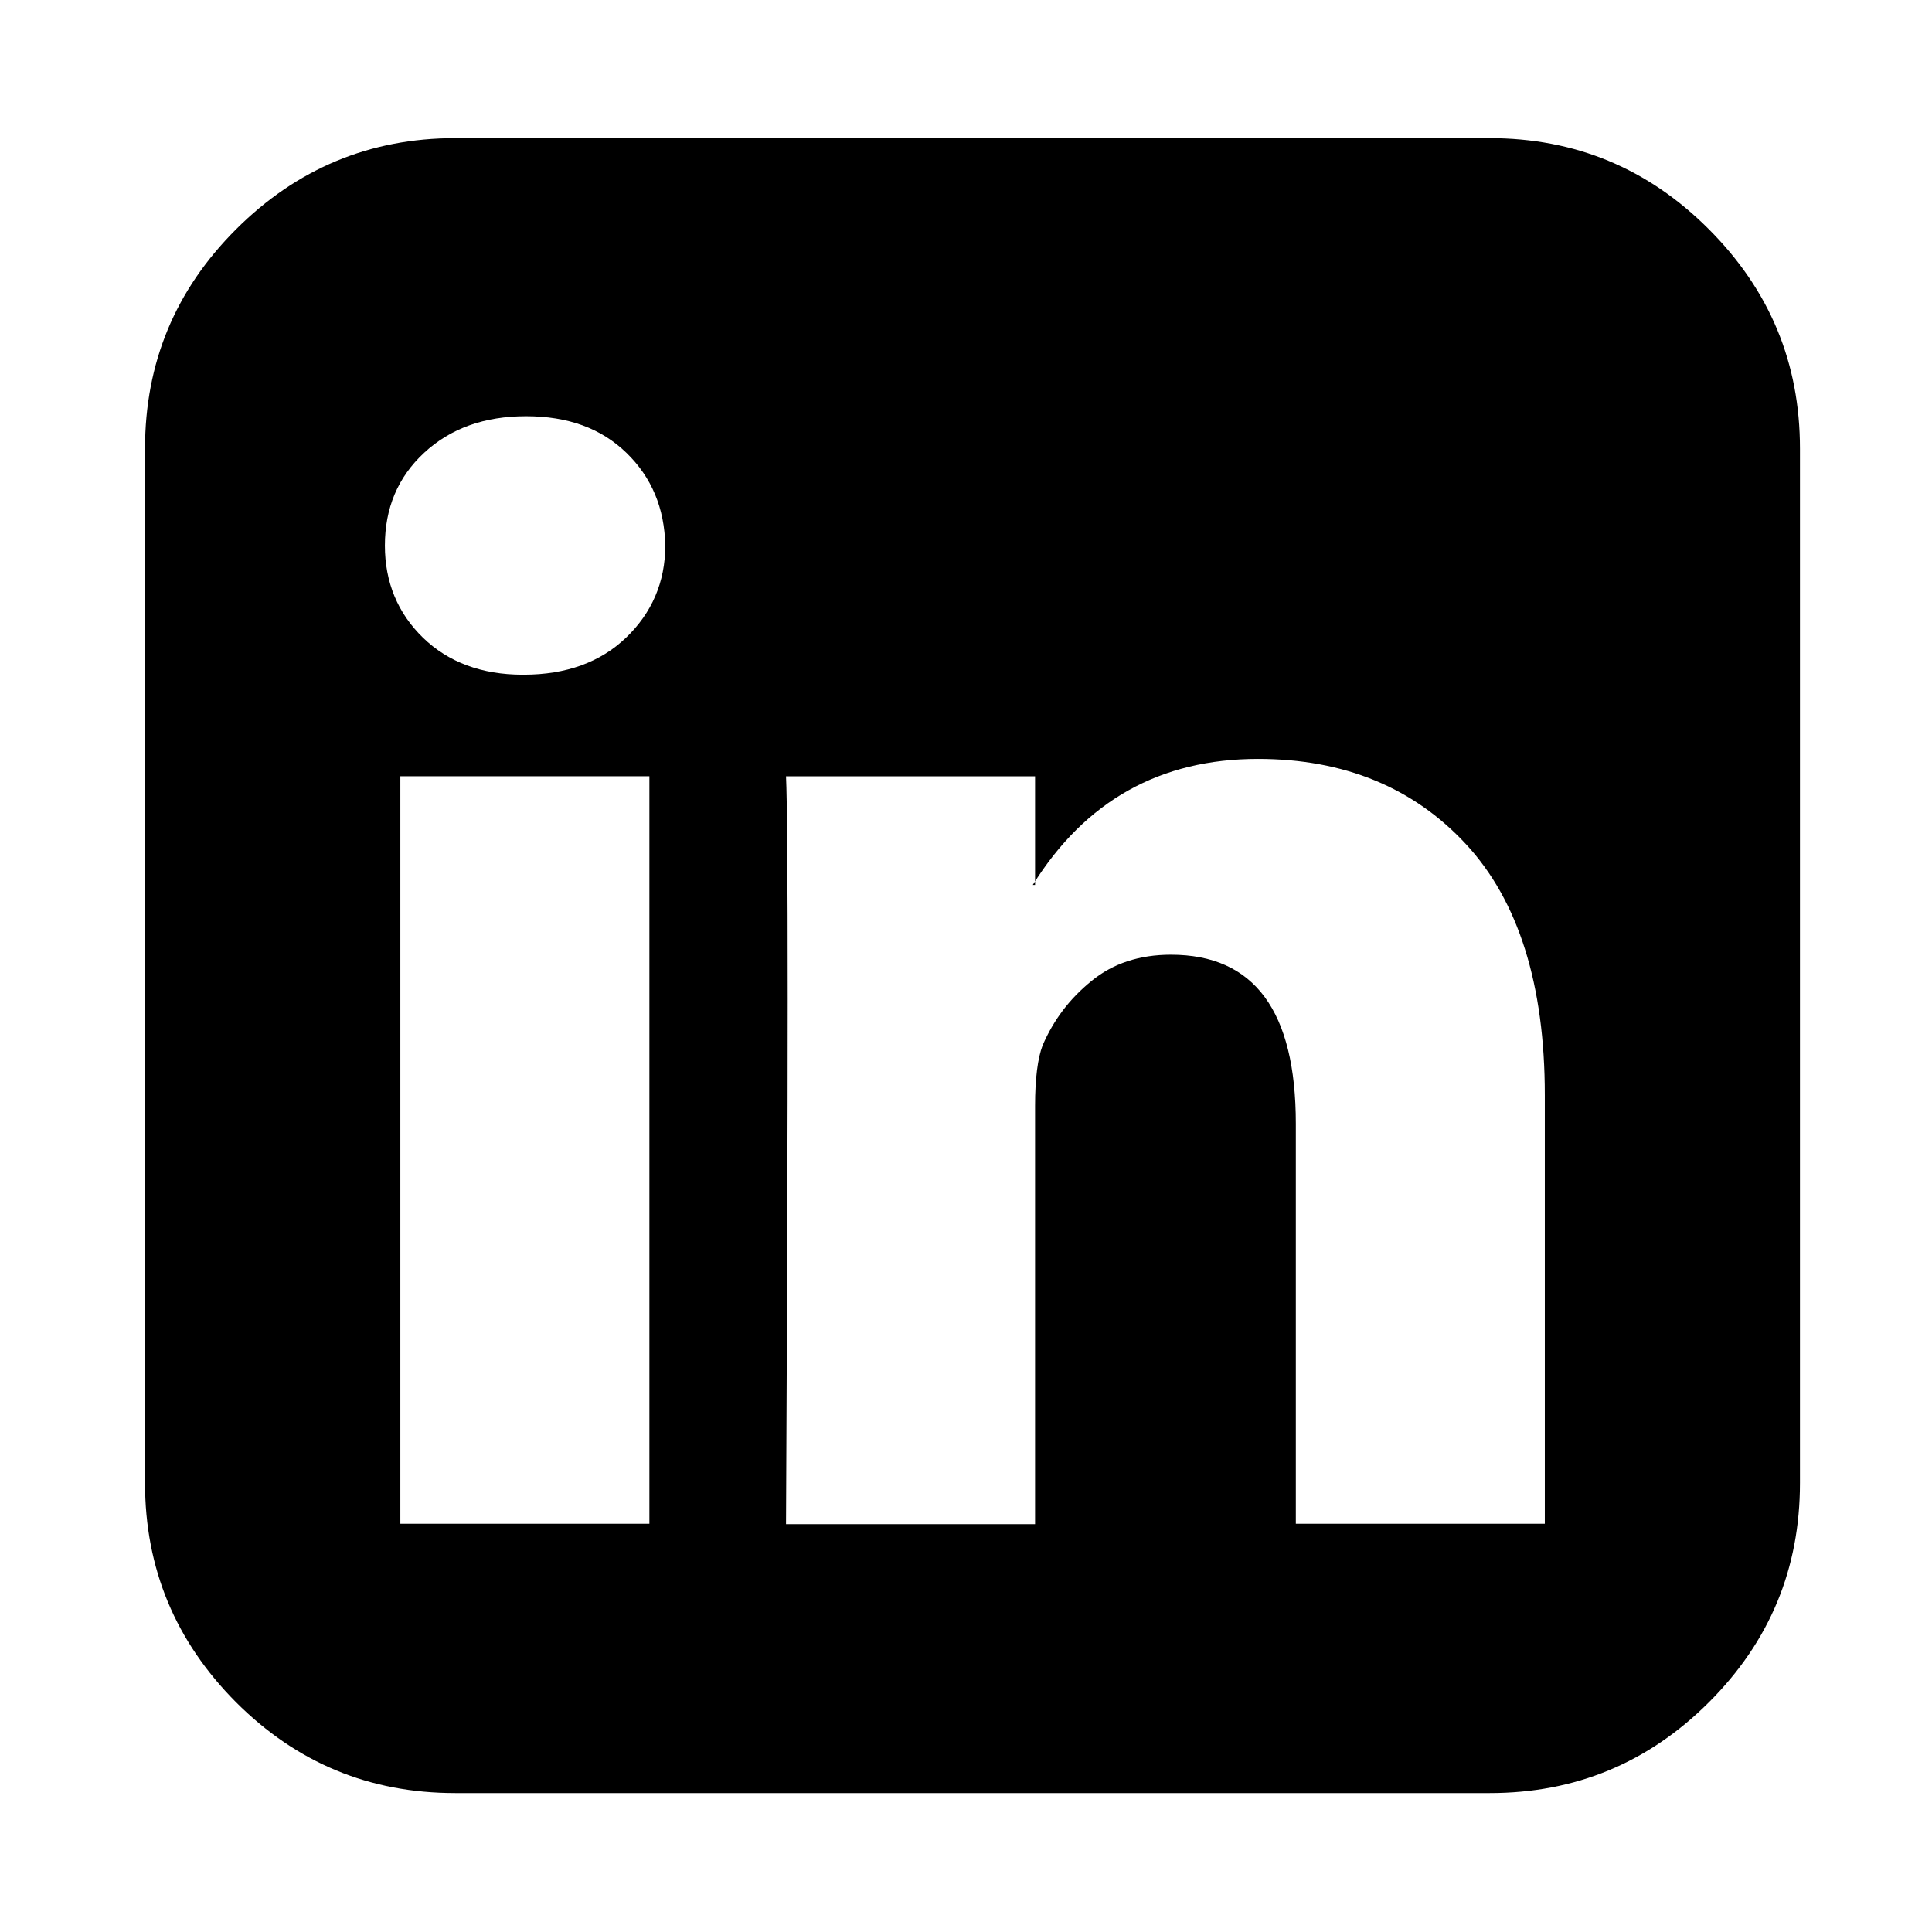
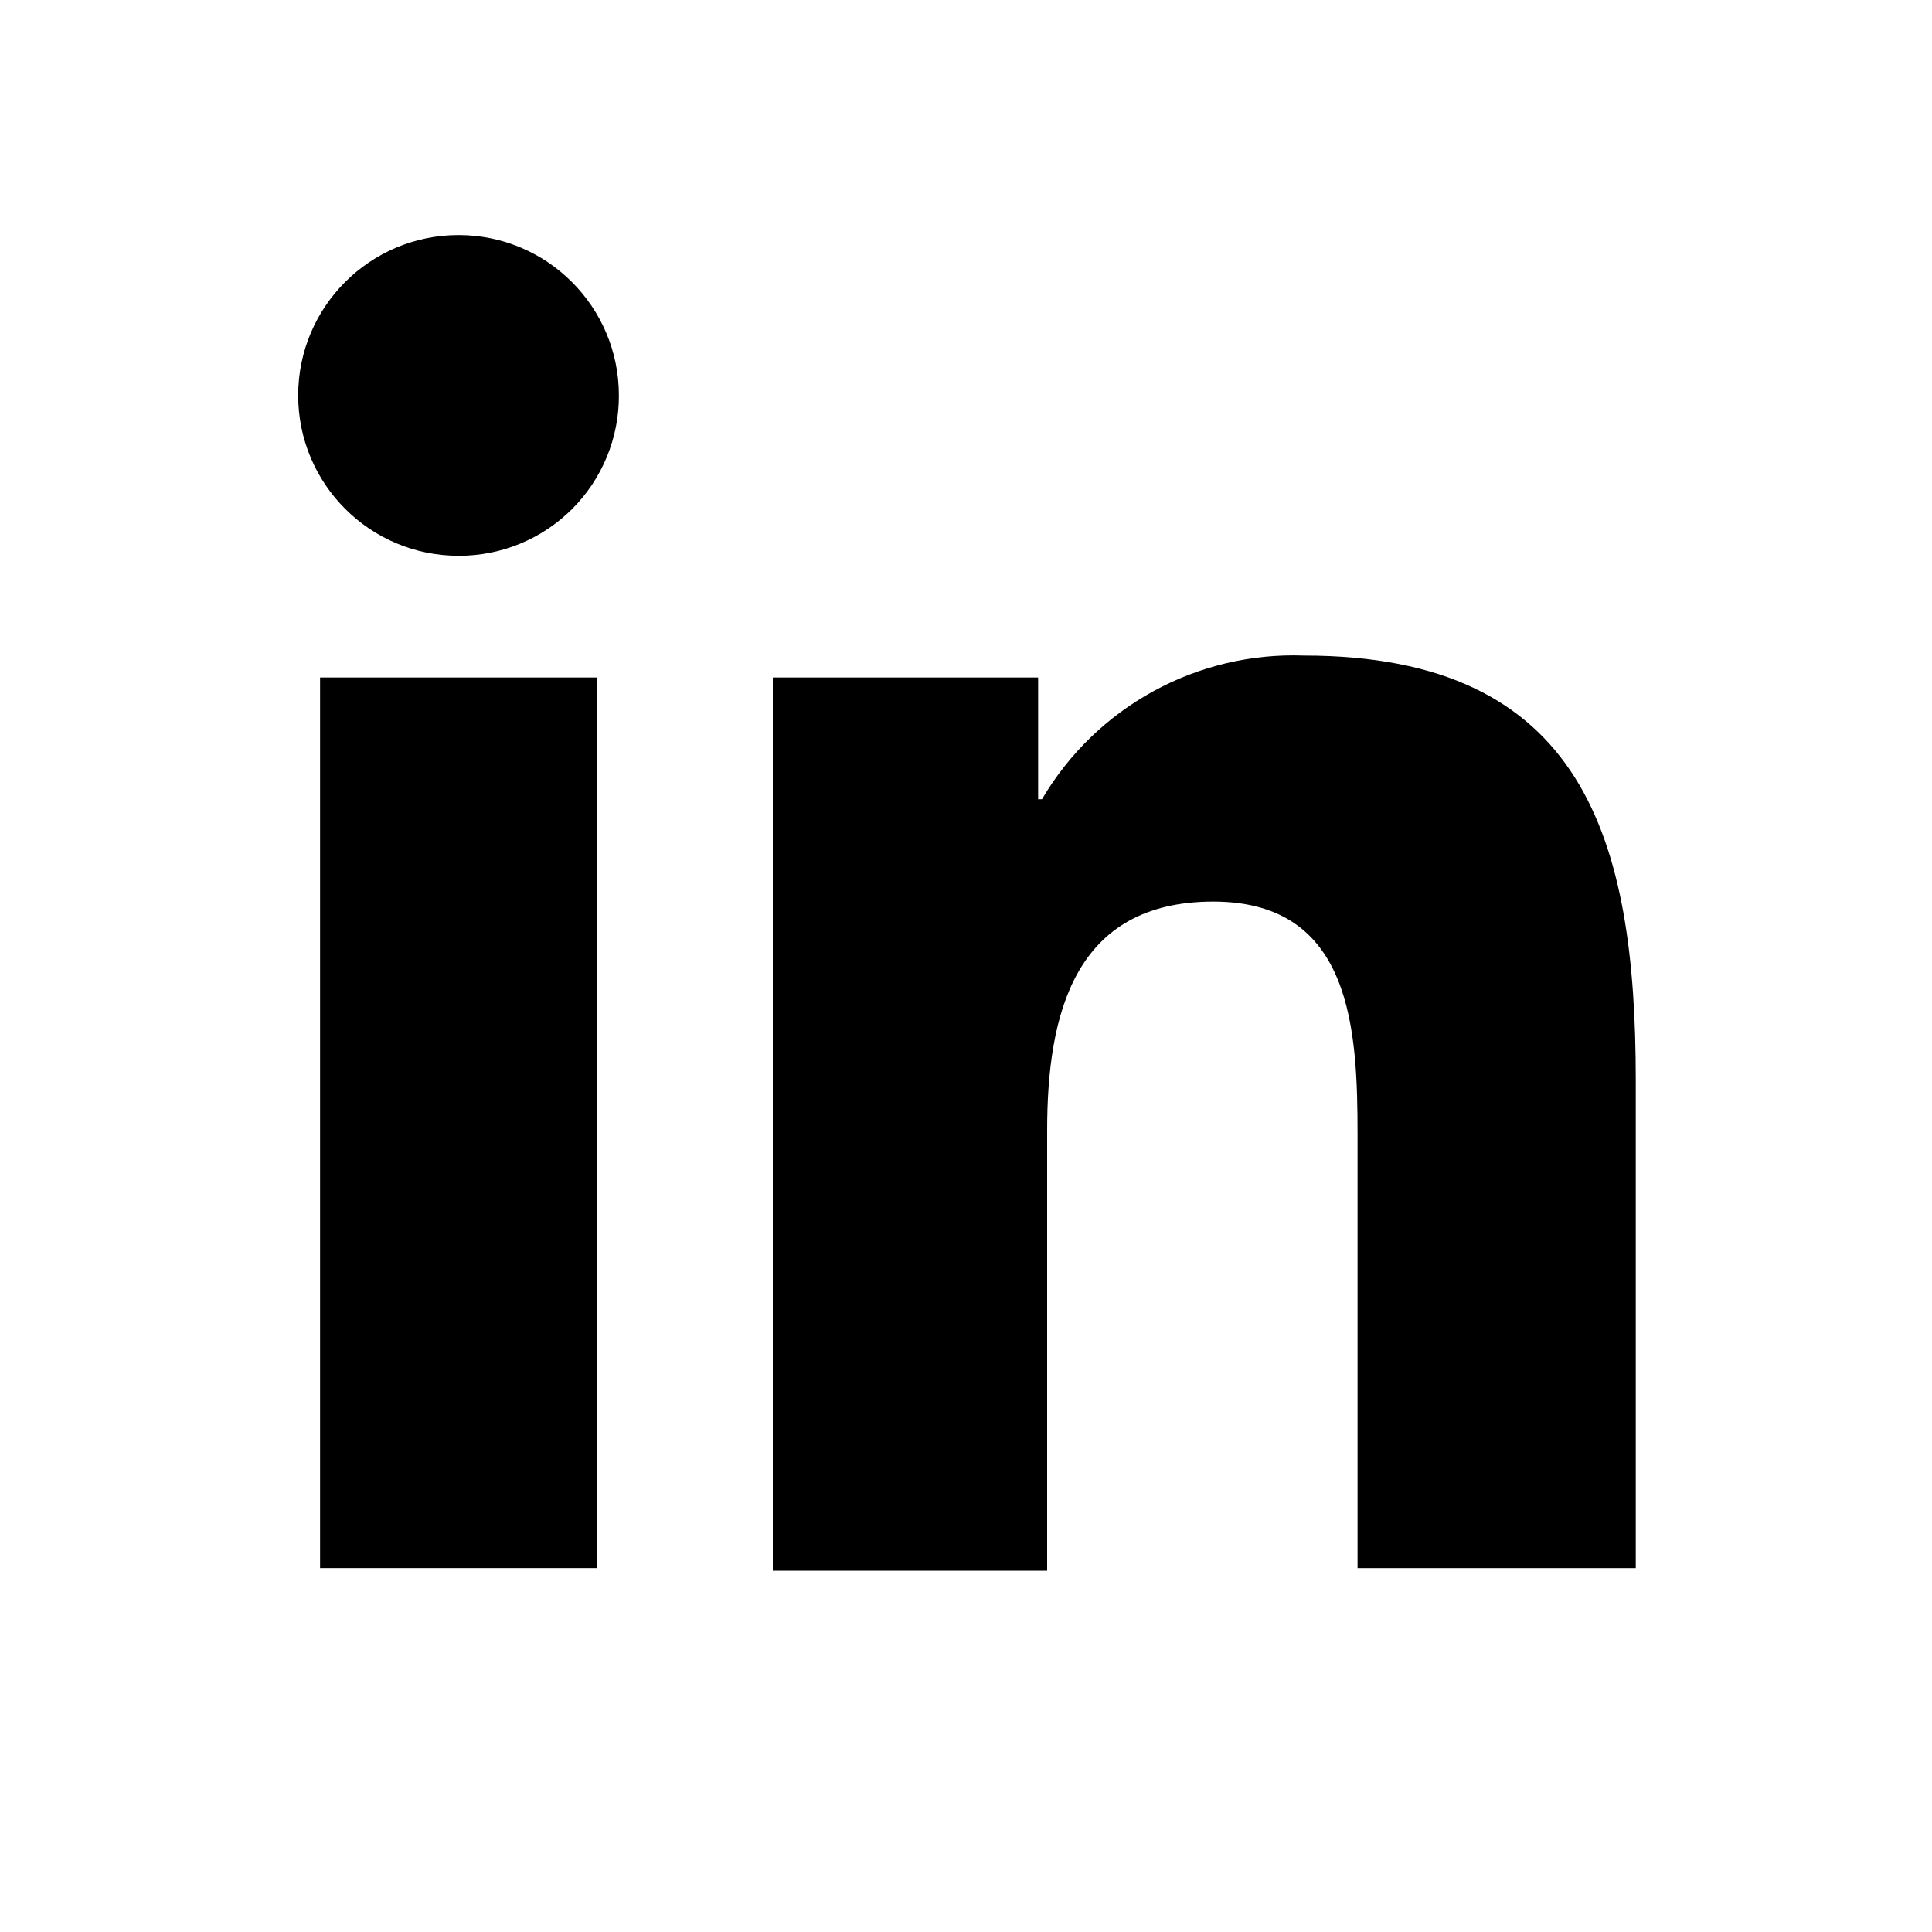
- <svg xmlns="http://www.w3.org/2000/svg" version="1.1" width="32" height="32" viewBox="0 0 32 32">
-   <g>
- </g>
-   <path d="M6.631 25.238h4.125v-12.381h-4.125c0 0 0 12.381 0 12.381zM11.019 9.037c-0.012-0.619-0.225-1.131-0.644-1.537-0.419-0.406-0.969-0.606-1.662-0.606-0.688 0-1.25 0.2-1.688 0.606-0.438 0.406-0.65 0.919-0.65 1.537 0 0.606 0.213 1.119 0.631 1.525s0.975 0.613 1.65 0.613h0.019c0.7 0 1.269-0.206 1.694-0.613s0.65-0.919 0.65-1.525v0zM21.462 25.238h4.125v-7.1c0-1.831-0.438-3.219-1.306-4.156s-2.019-1.412-3.444-1.412c-1.619 0-2.863 0.694-3.731 2.088h0.038v-1.8h-4.125c0.037 0.787 0.037 4.913 0 12.387h4.125v-6.931c0-0.45 0.044-0.788 0.125-1 0.181-0.419 0.444-0.769 0.806-1.063 0.356-0.294 0.8-0.438 1.319-0.438 1.381 0 2.069 0.931 2.069 2.8v6.625zM29.813 7.431v17.131c0 1.419-0.5 2.625-1.506 3.631s-2.219 1.506-3.631 1.506h-17.137c-1.419 0-2.625-0.5-3.631-1.506-1-1.006-1.506-2.212-1.506-3.631v-17.131c0-1.419 0.5-2.625 1.506-3.631s2.219-1.512 3.631-1.512h17.131c1.419 0 2.625 0.5 3.631 1.506 1.012 1.012 1.512 2.219 1.512 3.637z" fill="#000000" />
+ <svg xmlns="http://www.w3.org/2000/svg" viewBox="0 0 30 30">
+   <defs>
+     <style>
+       .e19c9c80-5277-41f9-af48-11ee72fa7ca1 {
+         fill: none;
+       }
+     </style>
+   </defs>
+   <g id="ff668daa-f7c4-47fa-a4a7-981c99c2d31a" data-name="LinkedIn">
+     <rect class="e19c9c80-5277-41f9-af48-11ee72fa7ca1" width="30" height="30" />
+   </g>
+   <g id="a36ee328-dd92-4763-aec7-cf353795bc6e" data-name="LinkedIn">
+     <g>
+       <polygon points="9.27 24.35 4.97 24.35 4.97 10.52 9.27 10.52 9.27 24.35 9.27 24.35" />
+       <path d="M7.12,8.63A2.49,2.49,0,1,1,9.61,6.14,2.48,2.48,0,0,1,7.12,8.63Z" />
+       <path d="M25.37,24.35H21.08V17.63C21.08,16,21,14,18.84,14s-2.58,1.75-2.58,3.55v6.84H12V10.52h4.12v1.89h.06a4.53,4.53,0,0,1,4.07-2.23c4.35,0,5.15,2.86,5.15,6.59v7.58Z" />
+     </g>
+   </g>
</svg>
